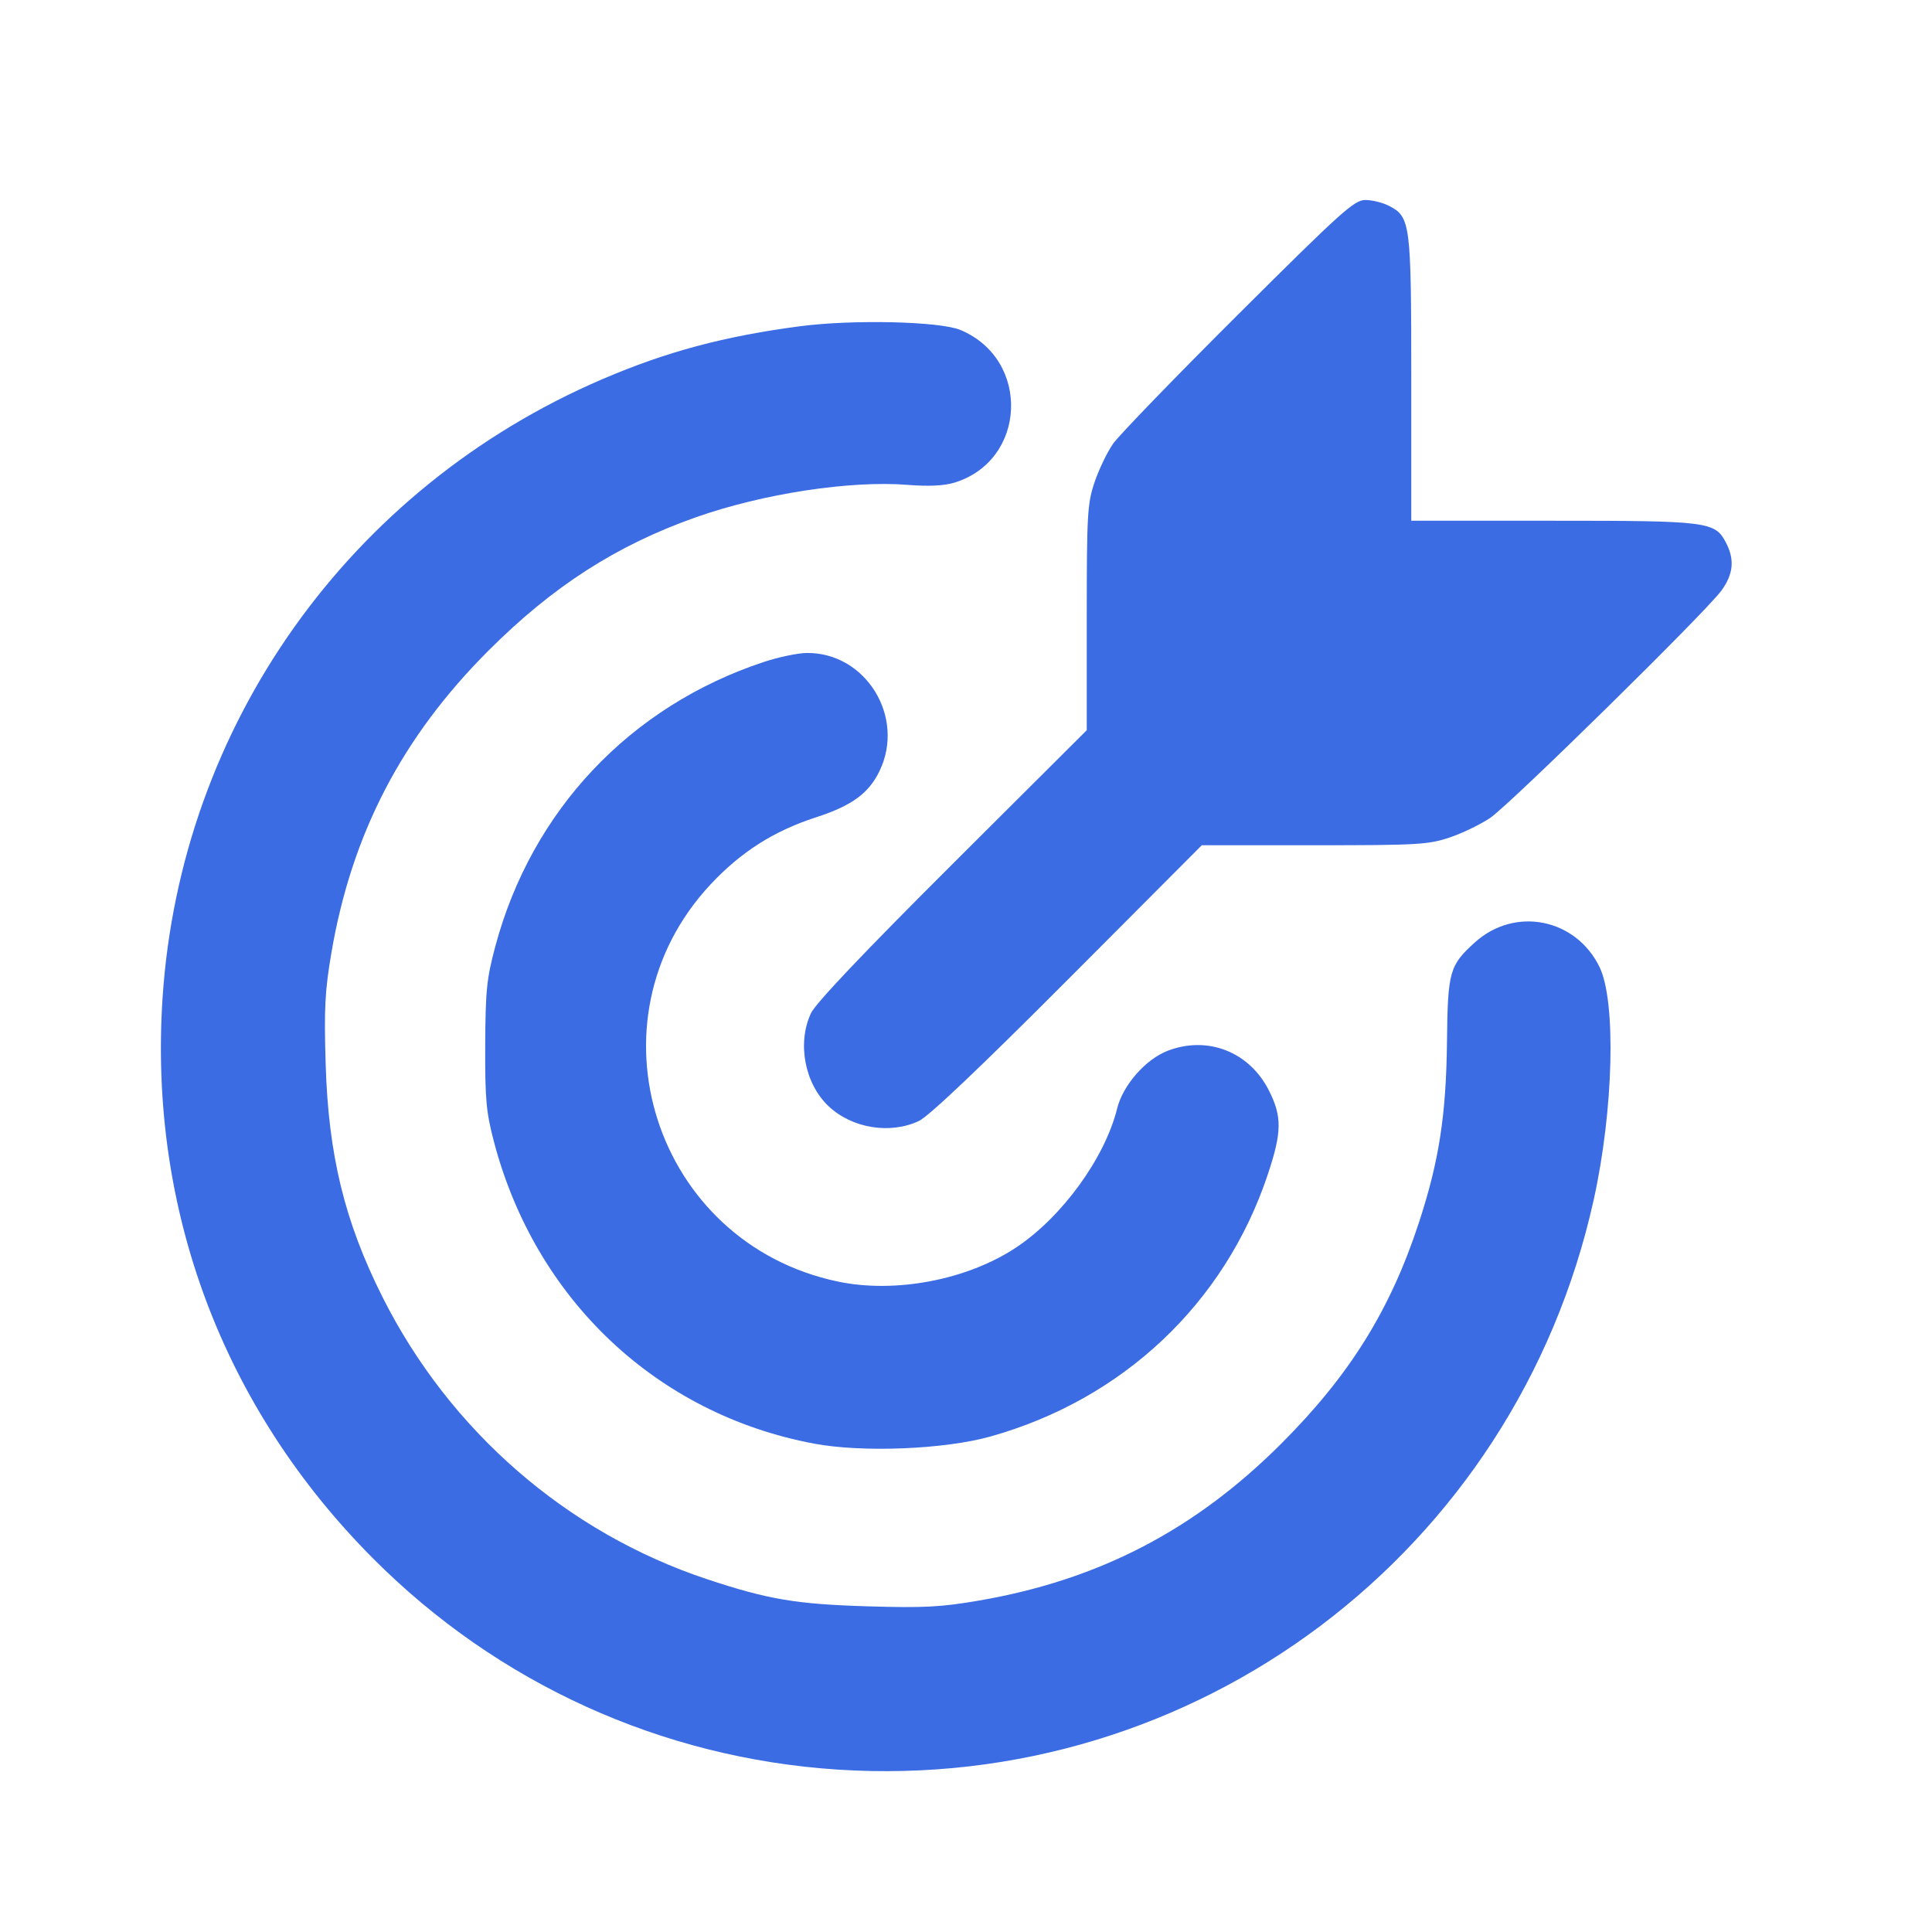
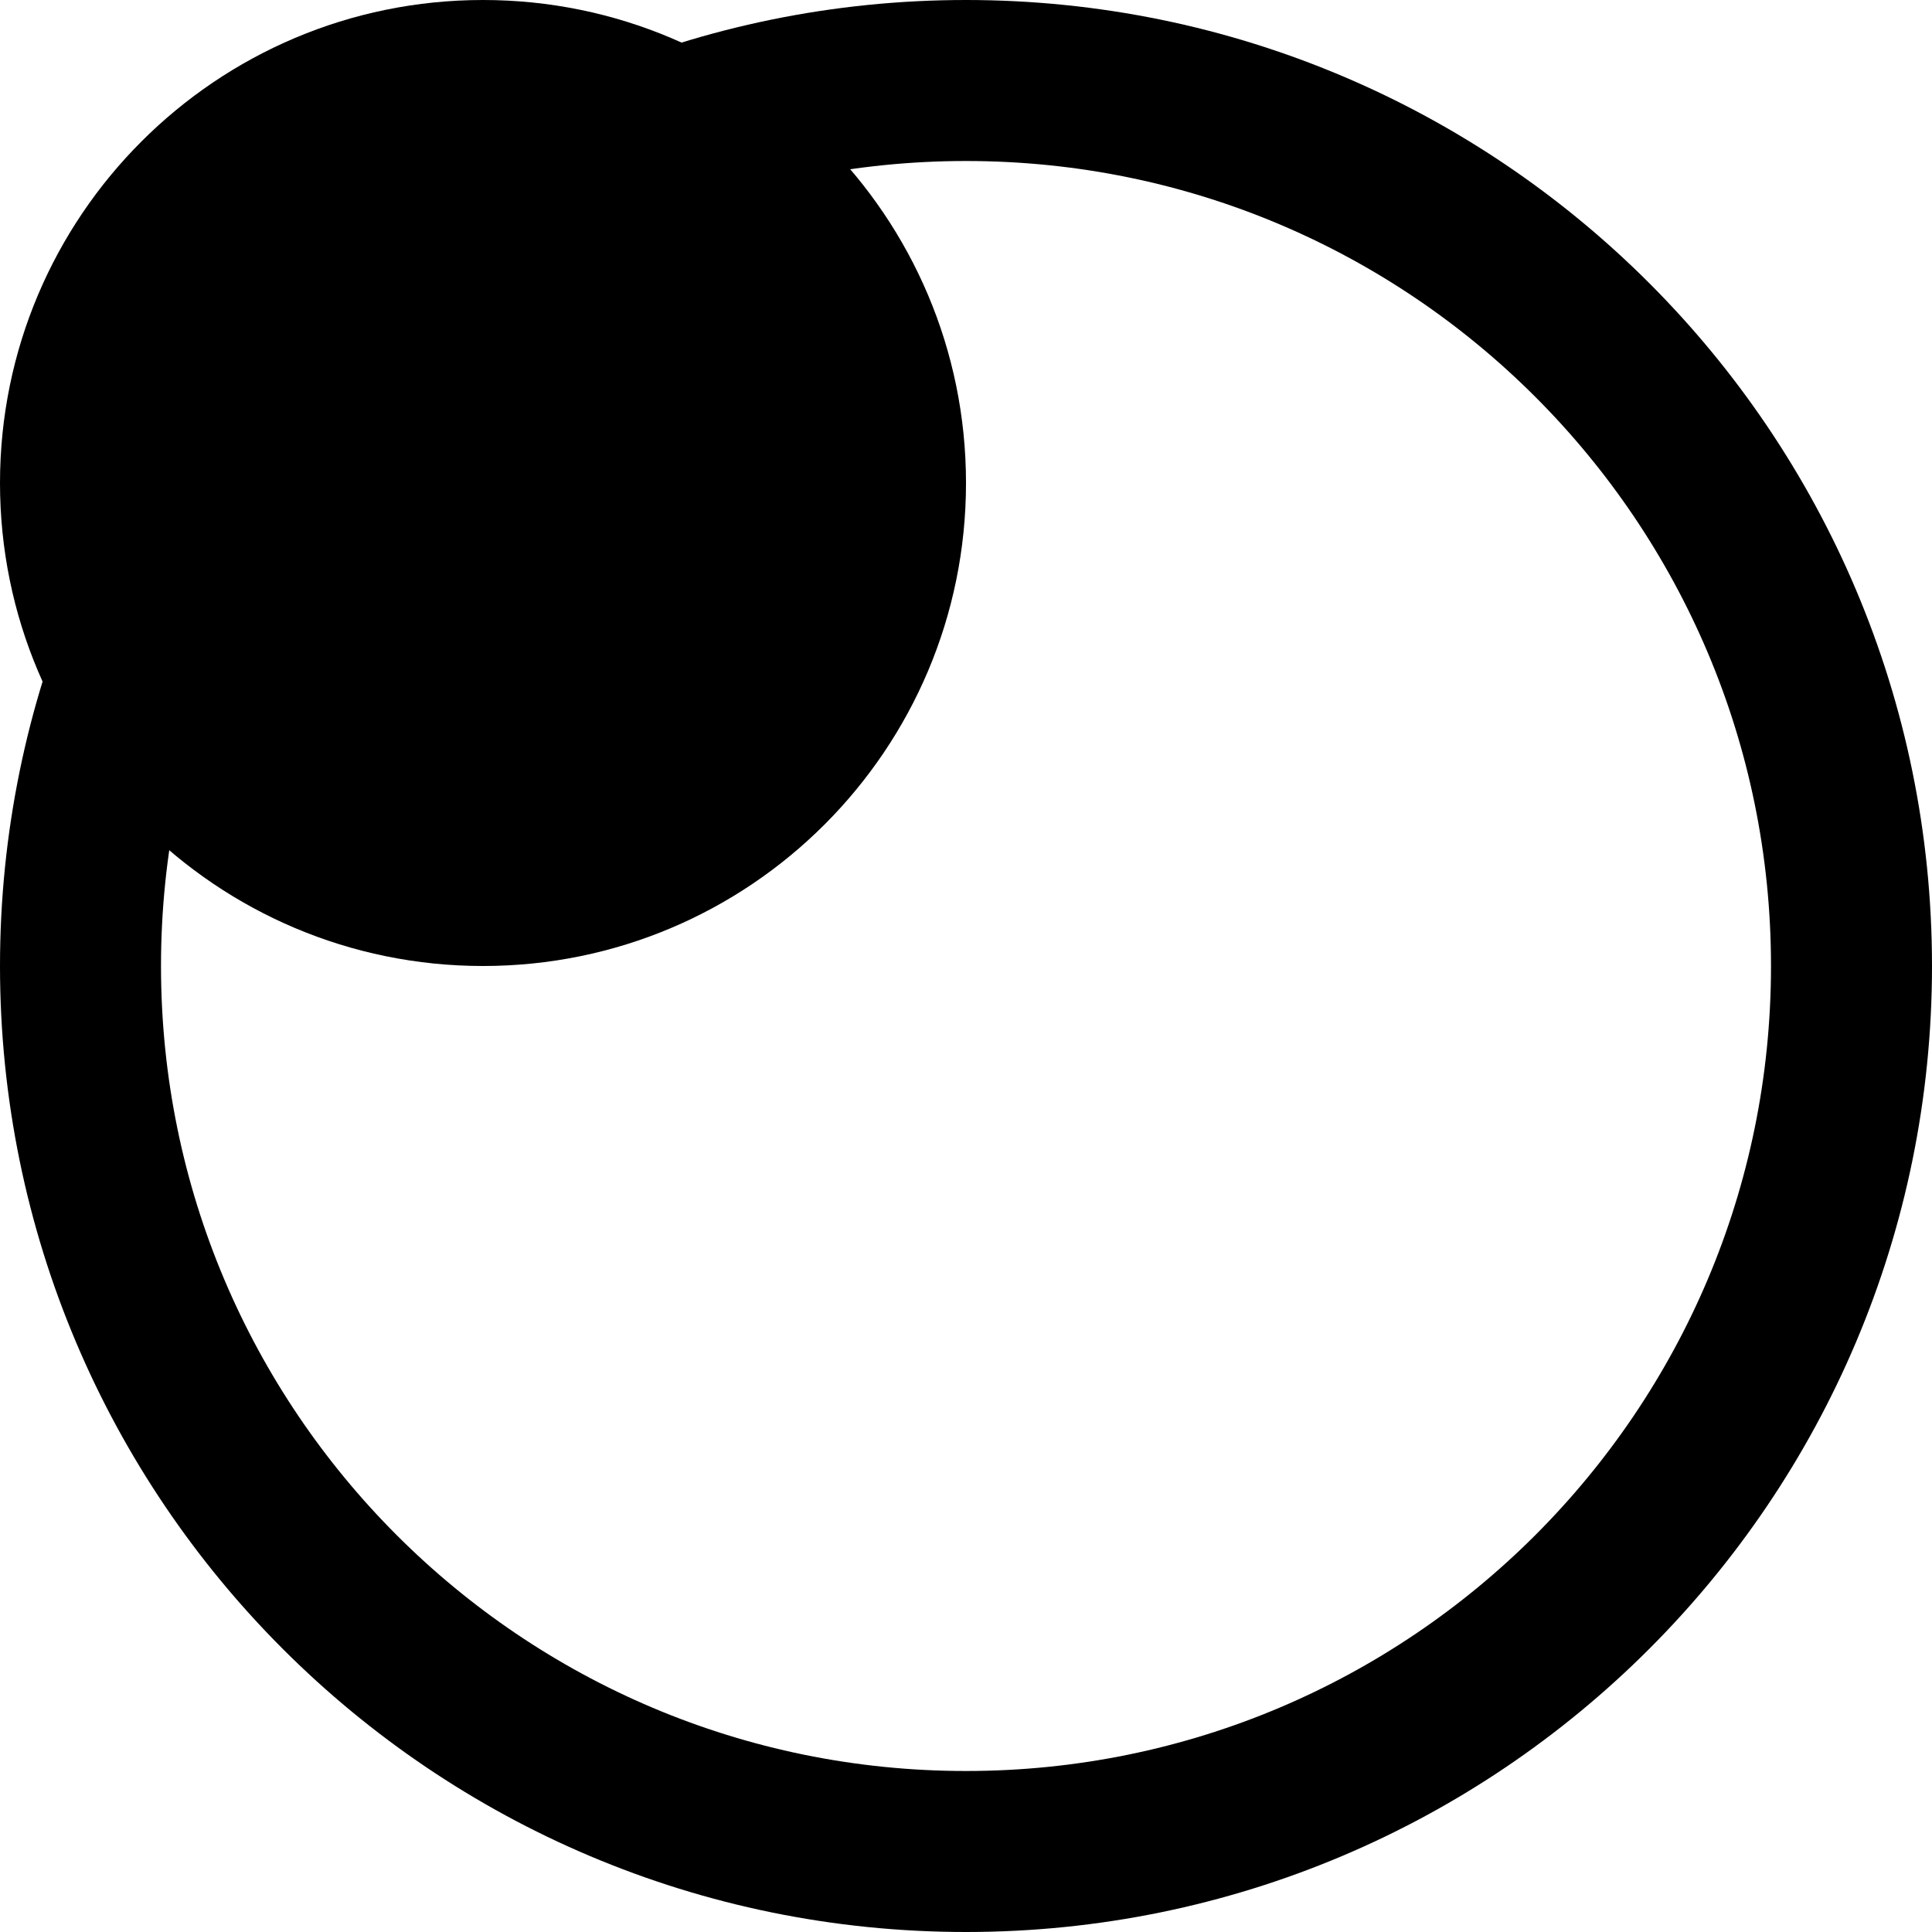
- <svg xmlns="http://www.w3.org/2000/svg" width="100%" height="100%" viewBox="0 0 512 512">
-   <path d="m328.207 83.25c-16.703 16.638-31.652 32.087-33.221 34.333s-3.782 6.844-4.919 10.218c-1.906 5.657-2.067 8.46-2.067 35.923v29.787l-35.602 35.494c-23.38 23.309-36.247 36.868-37.479 39.495-3.72 7.935-1.665 18.724 4.705 24.697 6.21 5.823 16.254 7.457 23.876 3.884 2.627-1.232 16.186-14.099 39.495-37.479l35.494-35.602h29.787c27.463 0 30.266-.161 35.923-2.067 3.374-1.137 8.197-3.468 10.718-5.18 5.287-3.591 56.902-54.319 61.206-60.153 3.236-4.387 3.633-8.238 1.311-12.728-2.925-5.656-4.612-5.872-45.902-5.872h-37.532v-37.532c0-41.29-.216-42.977-5.872-45.902-1.666-.861-4.496-1.566-6.29-1.566-2.942 0-6.247 2.973-33.631 30.25m-116.207 3.21c-20.079 2.642-35.395 6.744-52.357 14.022-67.034 28.762-111.791 91.722-116.562 163.966-3.71 56.183 16.024 108.691 55.862 148.638 33.014 33.105 76.436 52.828 123.006 55.874 94.988 6.212 179.696-57.601 200.391-150.96 5.263-23.74 5.995-52.545 1.568-61.69-6.26-12.932-22.44-16.148-33.044-6.569-6.738 6.088-7.194 7.705-7.399 26.259-.217 19.56-2.097 31.689-7.446 48.028-7.567 23.116-18.351 40.433-36.455 58.536-22.903 22.904-48.385 36.141-80.064 41.592-10.149 1.746-14.7 1.983-29.5 1.539-19.06-.573-26.431-1.817-42.644-7.2-37.155-12.337-68.197-39.334-86.011-74.804-10.011-19.933-14.316-37.592-15.04-61.691-.442-14.743-.203-19.392 1.522-29.506 5.373-31.509 18.699-57.149 41.609-80.058 17.086-17.087 33.962-27.935 55.012-35.362 17.738-6.259 40.968-9.805 56.172-8.574 5.342.433 9.515.24 12.194-.562 19.315-5.787 20.442-32.668 1.698-40.498-5.472-2.285-28.546-2.817-42.512-.98m-9.5 88.941c-35.48 11.714-61.575 39.331-71.238 75.393-2.282 8.515-2.61 11.731-2.673 26.206-.062 14.287.245 17.707 2.291 25.5 10.992 41.868 43.164 72.243 84.808 80.068 12.873 2.419 34.583 1.545 46.812-1.886 35.111-9.849 62.07-35.298 73.443-69.33 3.791-11.344 3.847-15.435.307-22.416-5.171-10.198-16.197-14.519-26.758-10.486-5.874 2.243-11.897 9.106-13.434 15.308-3.257 13.141-14.617 28.772-26.773 36.841-12.954 8.598-32.022 12.235-47.285 9.019-48.578-10.235-67.446-69.097-33.725-105.205 8.072-8.644 16.775-14.184 27.996-17.823 9.47-3.071 13.941-6.331 16.809-12.256 6.93-14.315-3.64-31.453-19.298-31.289-2.355.024-7.432 1.084-11.282 2.356" fill="#3c6ce4" fill-rule="evenodd" />
+ <svg xmlns="http://www.w3.org/2000/svg" width="100%" height="100%" viewBox="0 0 24 24">
+   <circle cx="12" cy="12" r="12" fill="currentColor" transform="scale(0.5, 0.5)" style="transform-origin: 50% 50%" />
+   <circle cx="12" cy="12" r="11" fill="none" stroke="currentColor" stroke-width="2" />
</svg>
